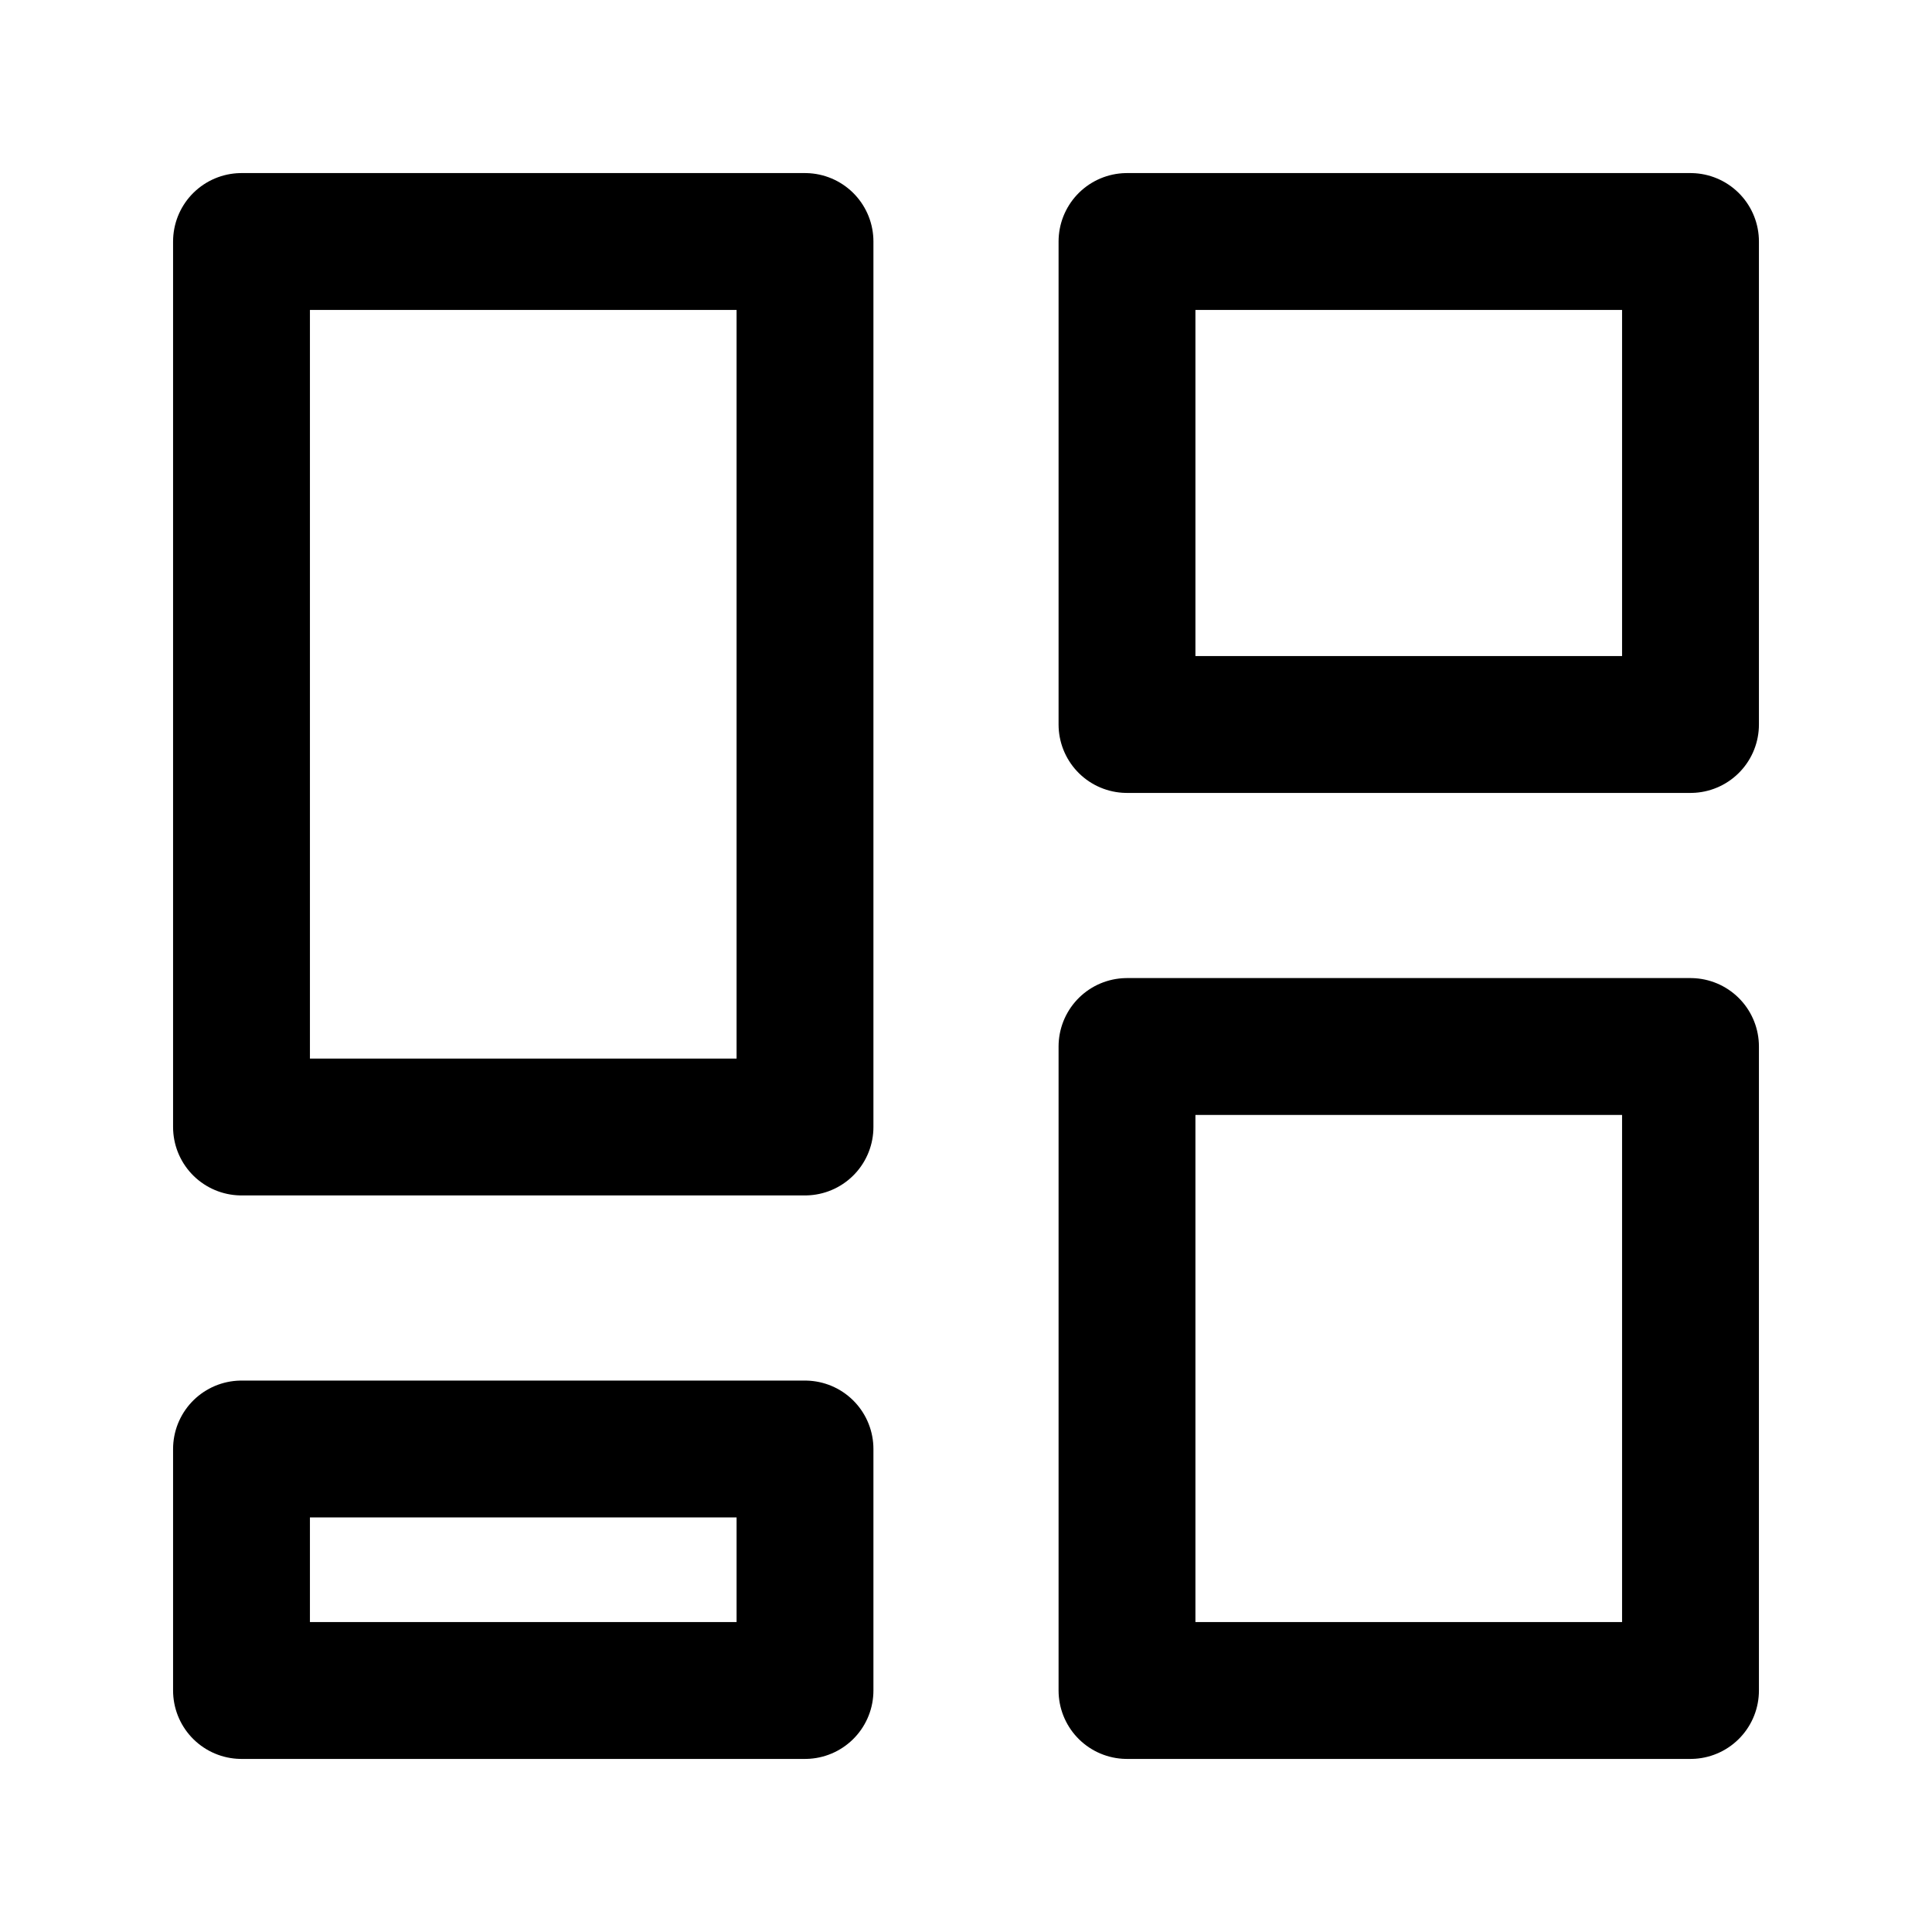
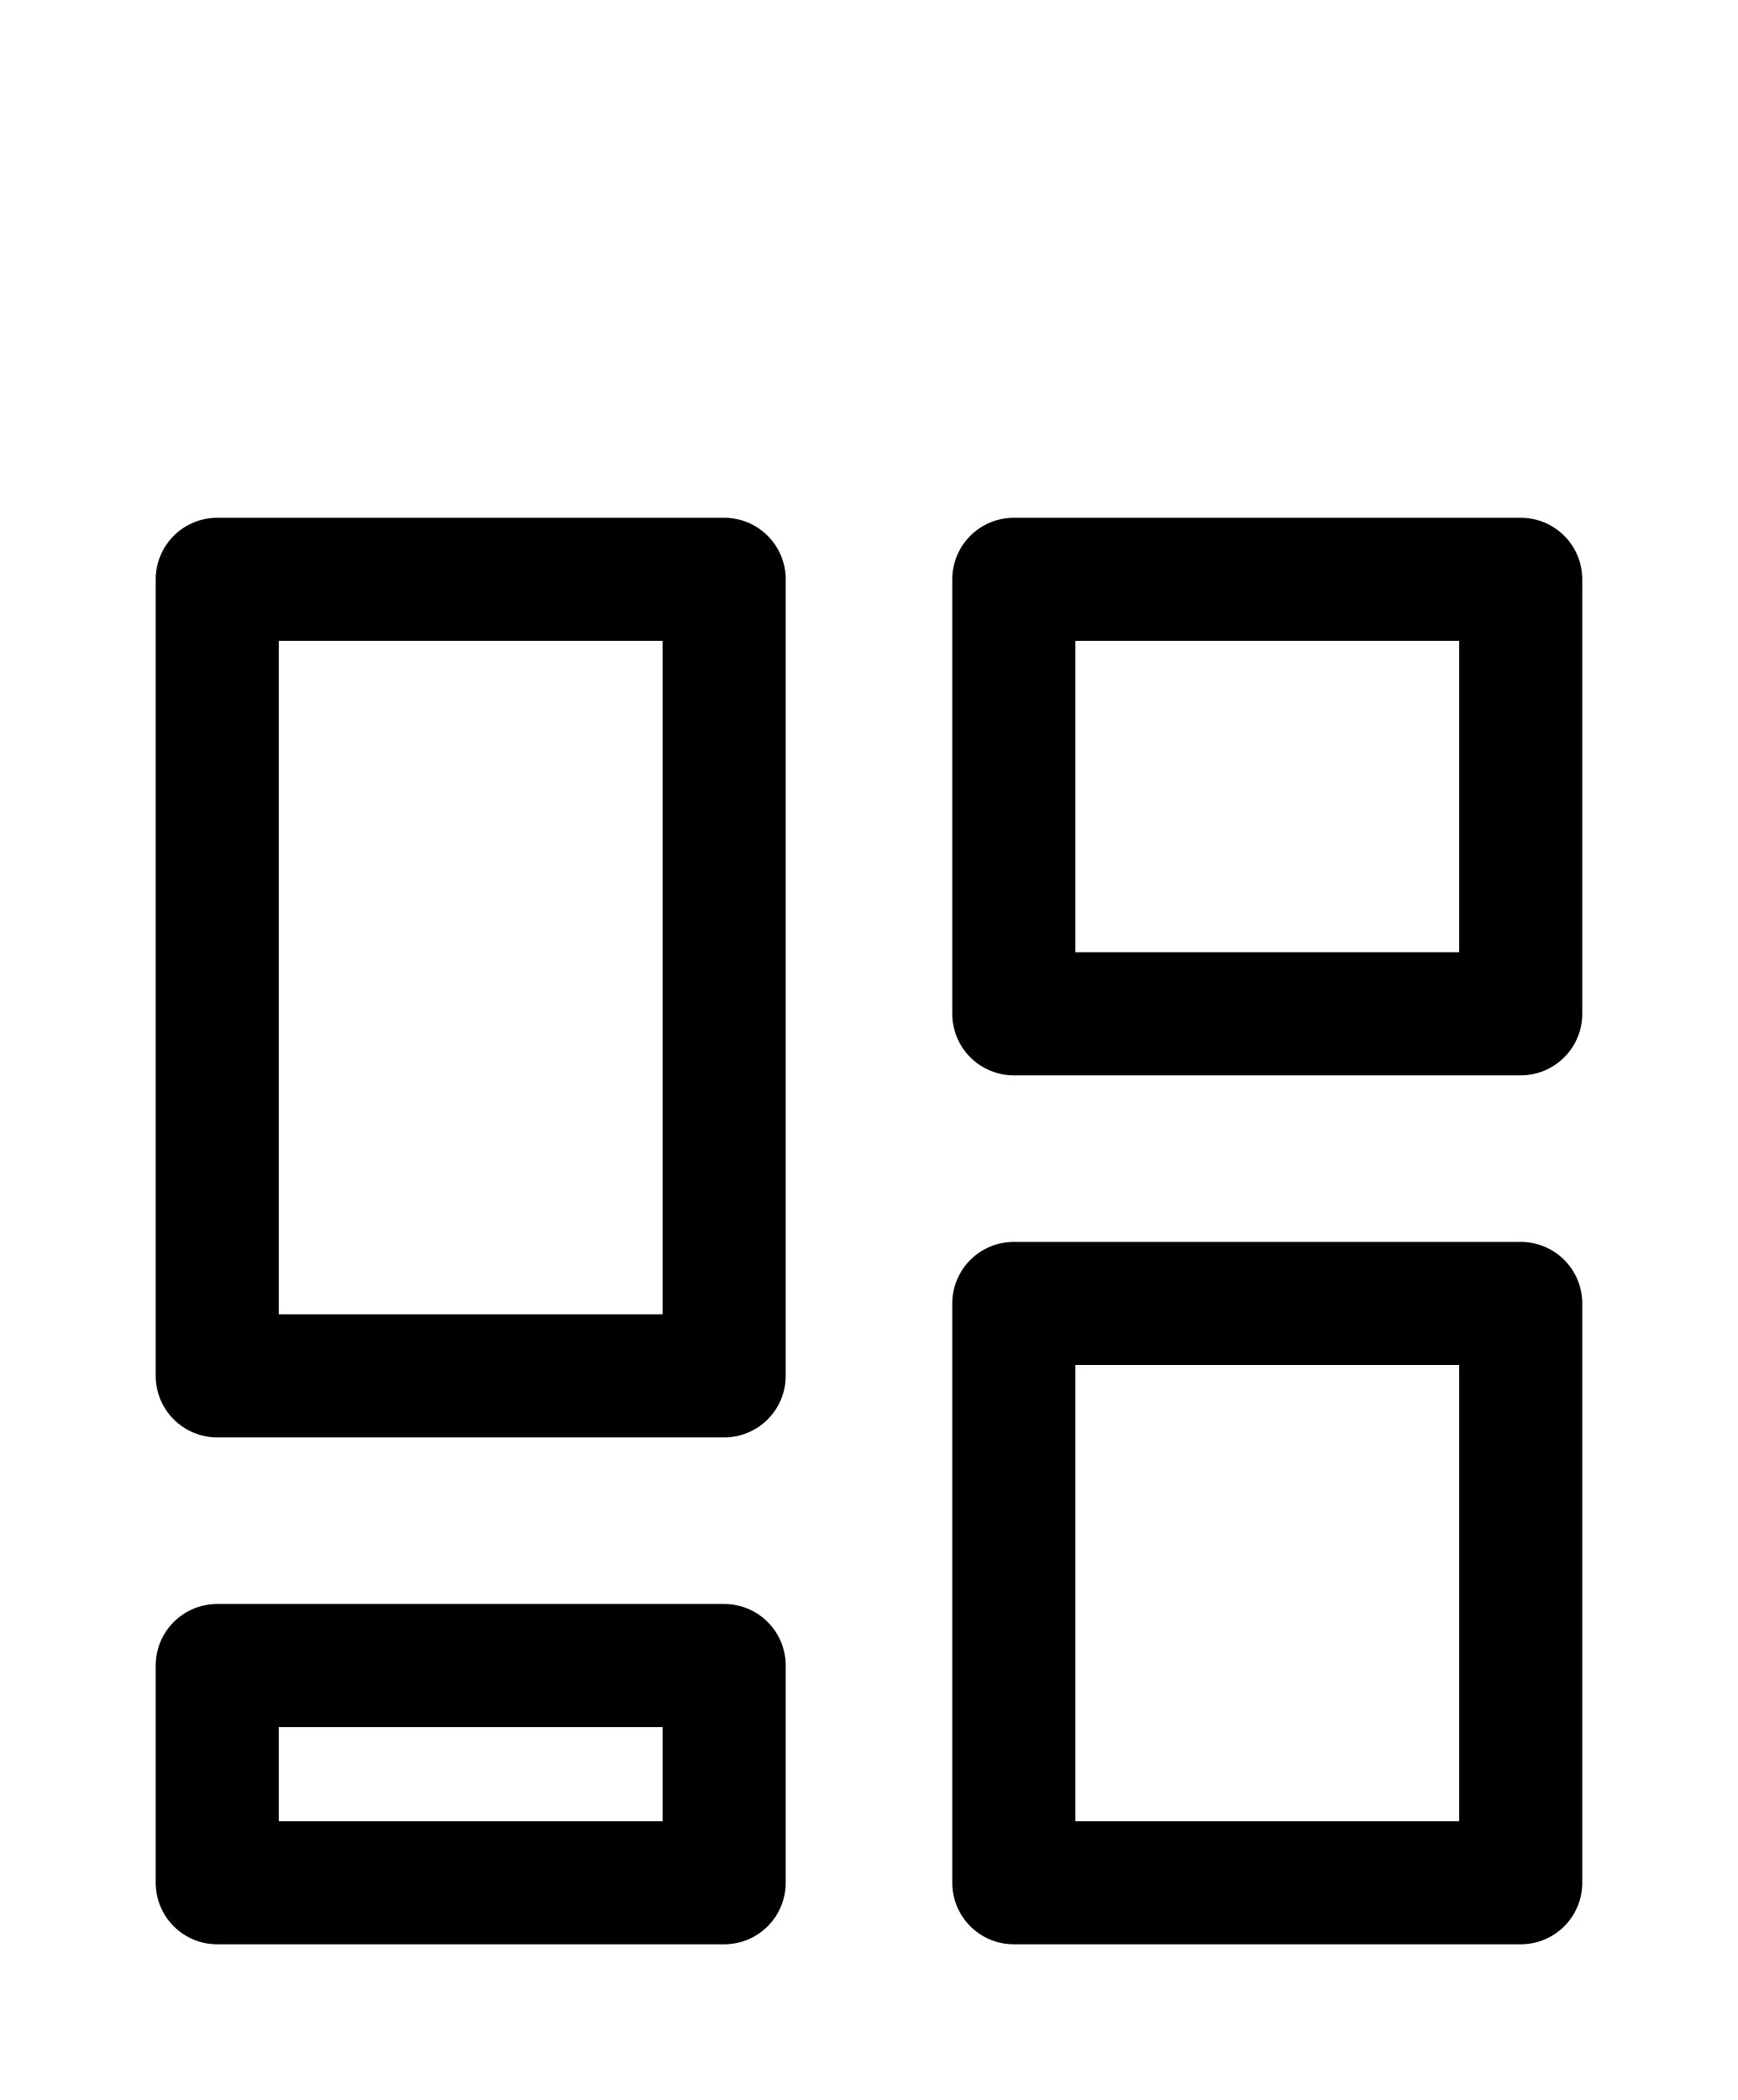
- <svg xmlns="http://www.w3.org/2000/svg" width="24" height="24" viewBox="0 0 24 24" fill="none" stroke="black" stroke-width="1.7" stroke-linecap="round" stroke-linejoin="round">
+ <svg xmlns="http://www.w3.org/2000/svg" width="24" height="29" viewBox="0 -5 24 29" fill="none" stroke="black" stroke-width="1.7" stroke-linecap="round" stroke-linejoin="round">
  <path d="M3 3h7v11H3zM14 3h7v6h-7zM3 18h7v3H3zM14 13h7v8h-7z" />
</svg>
